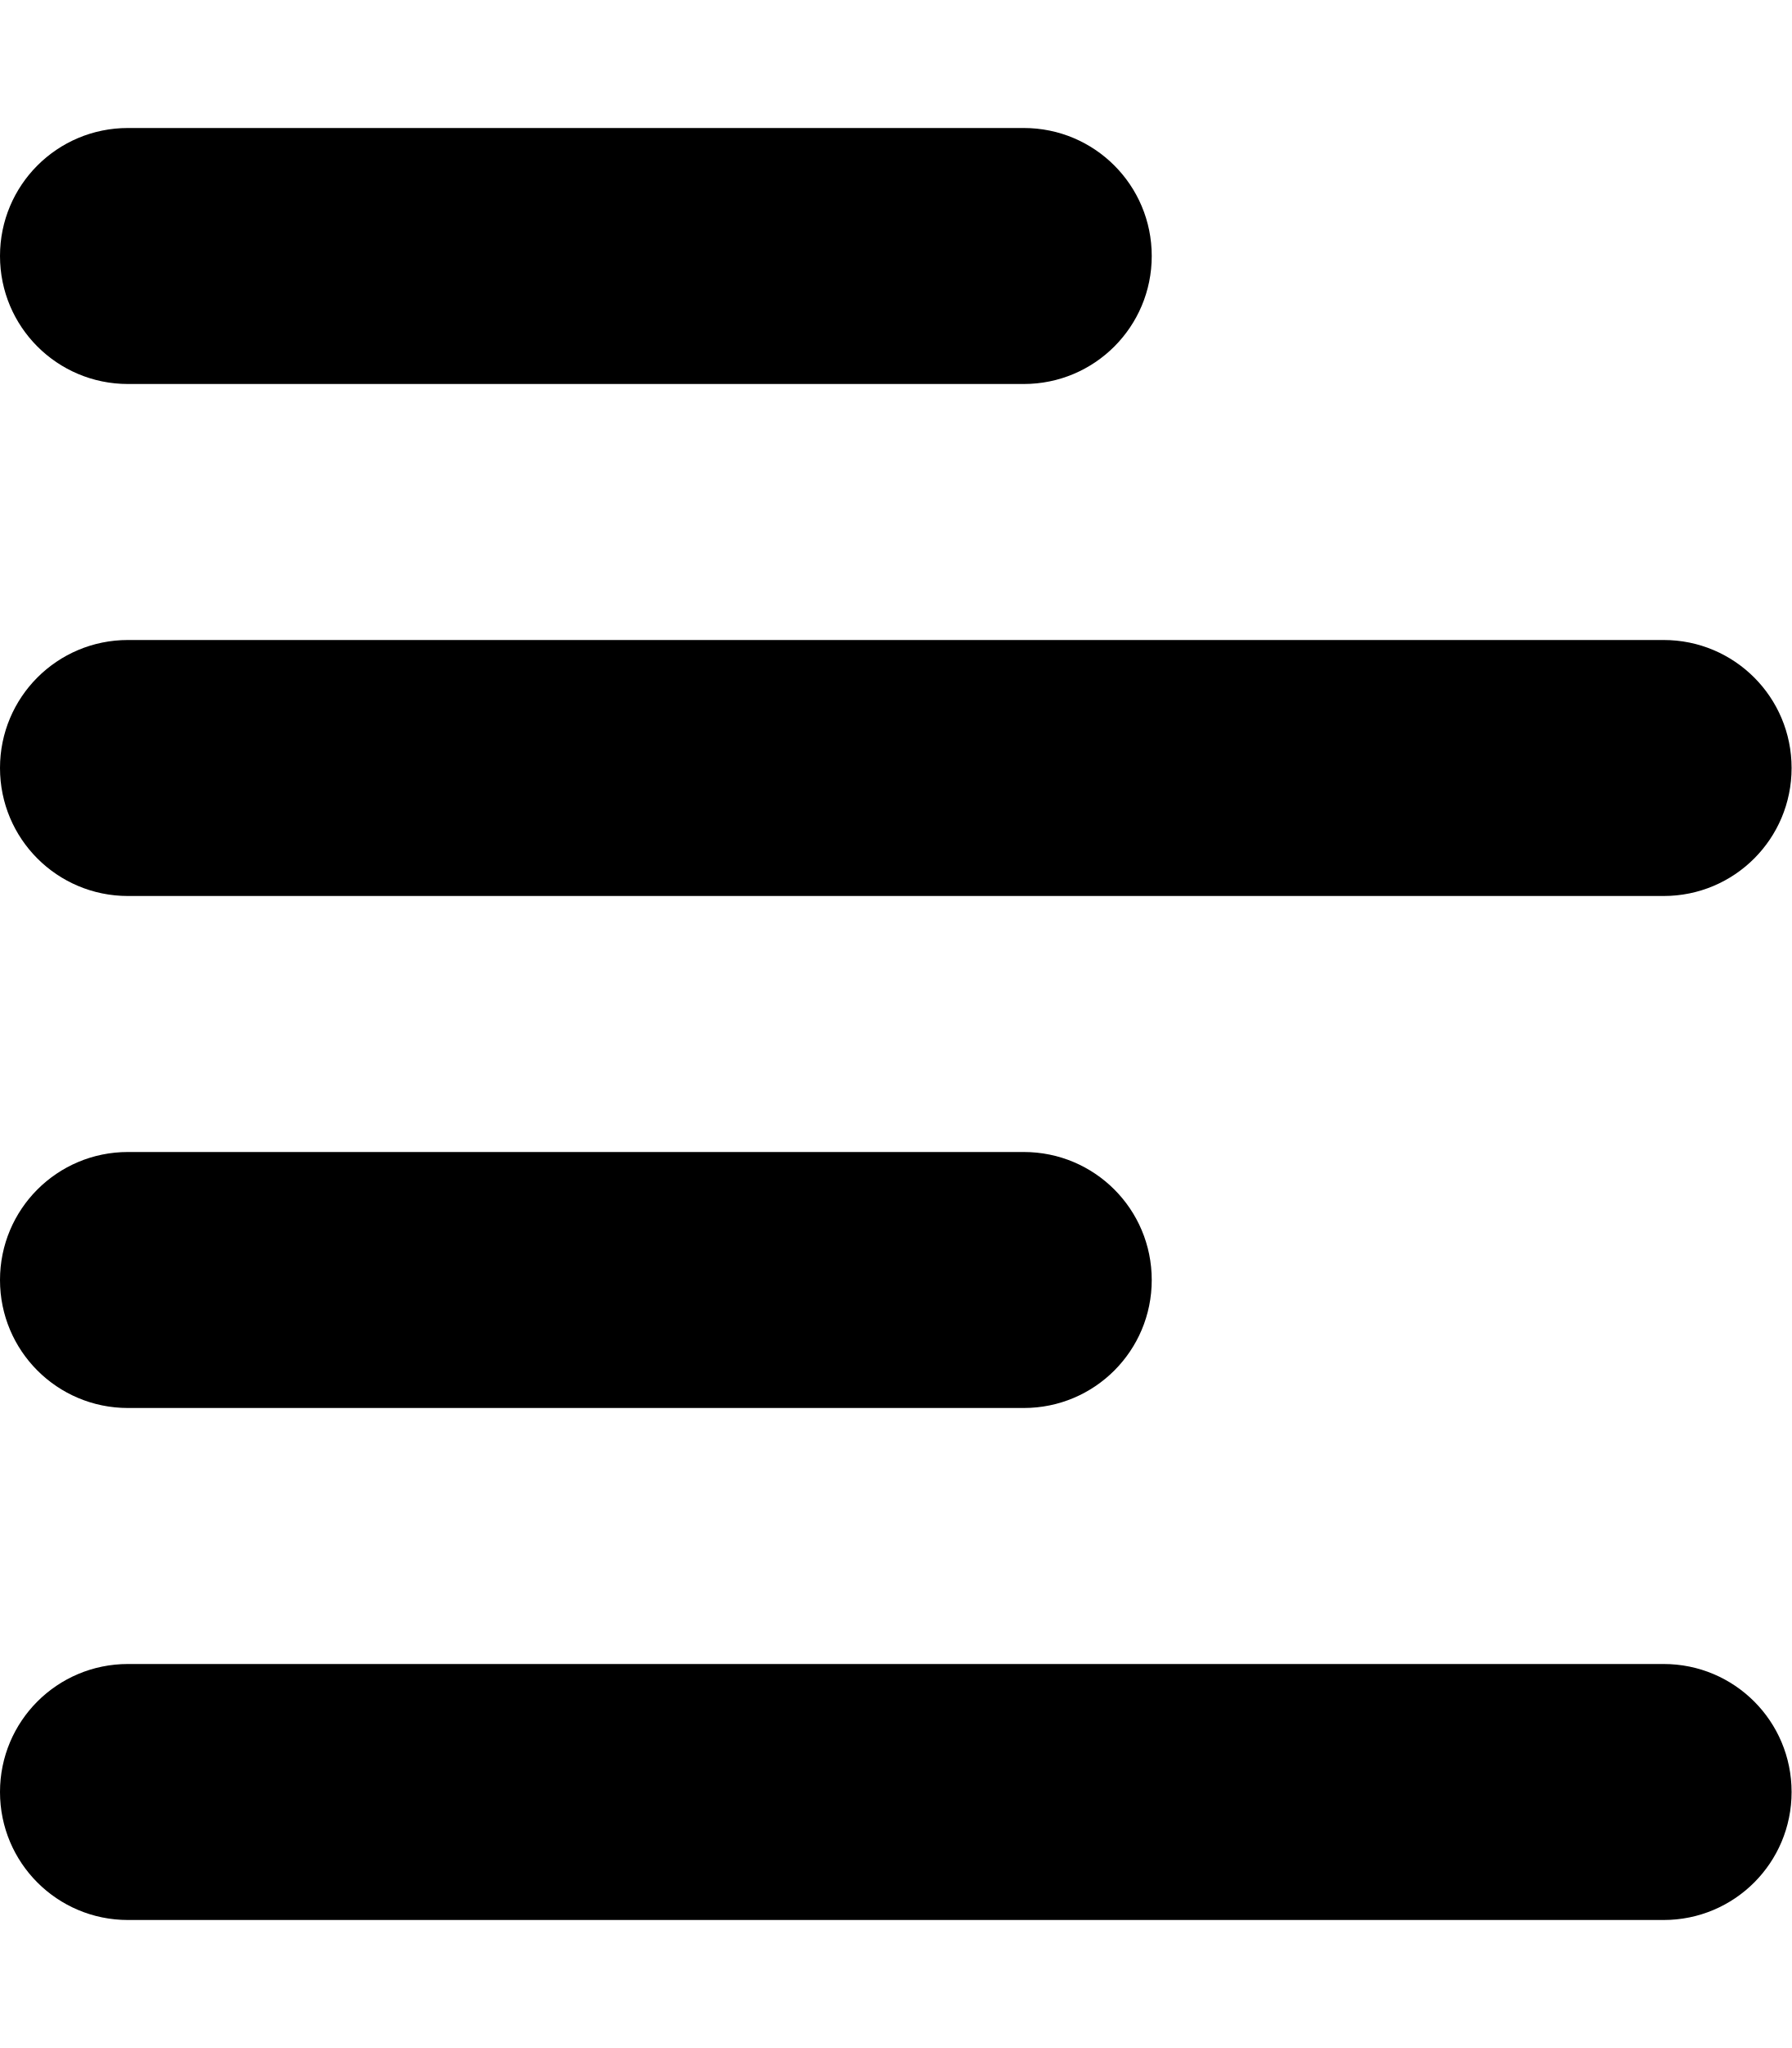
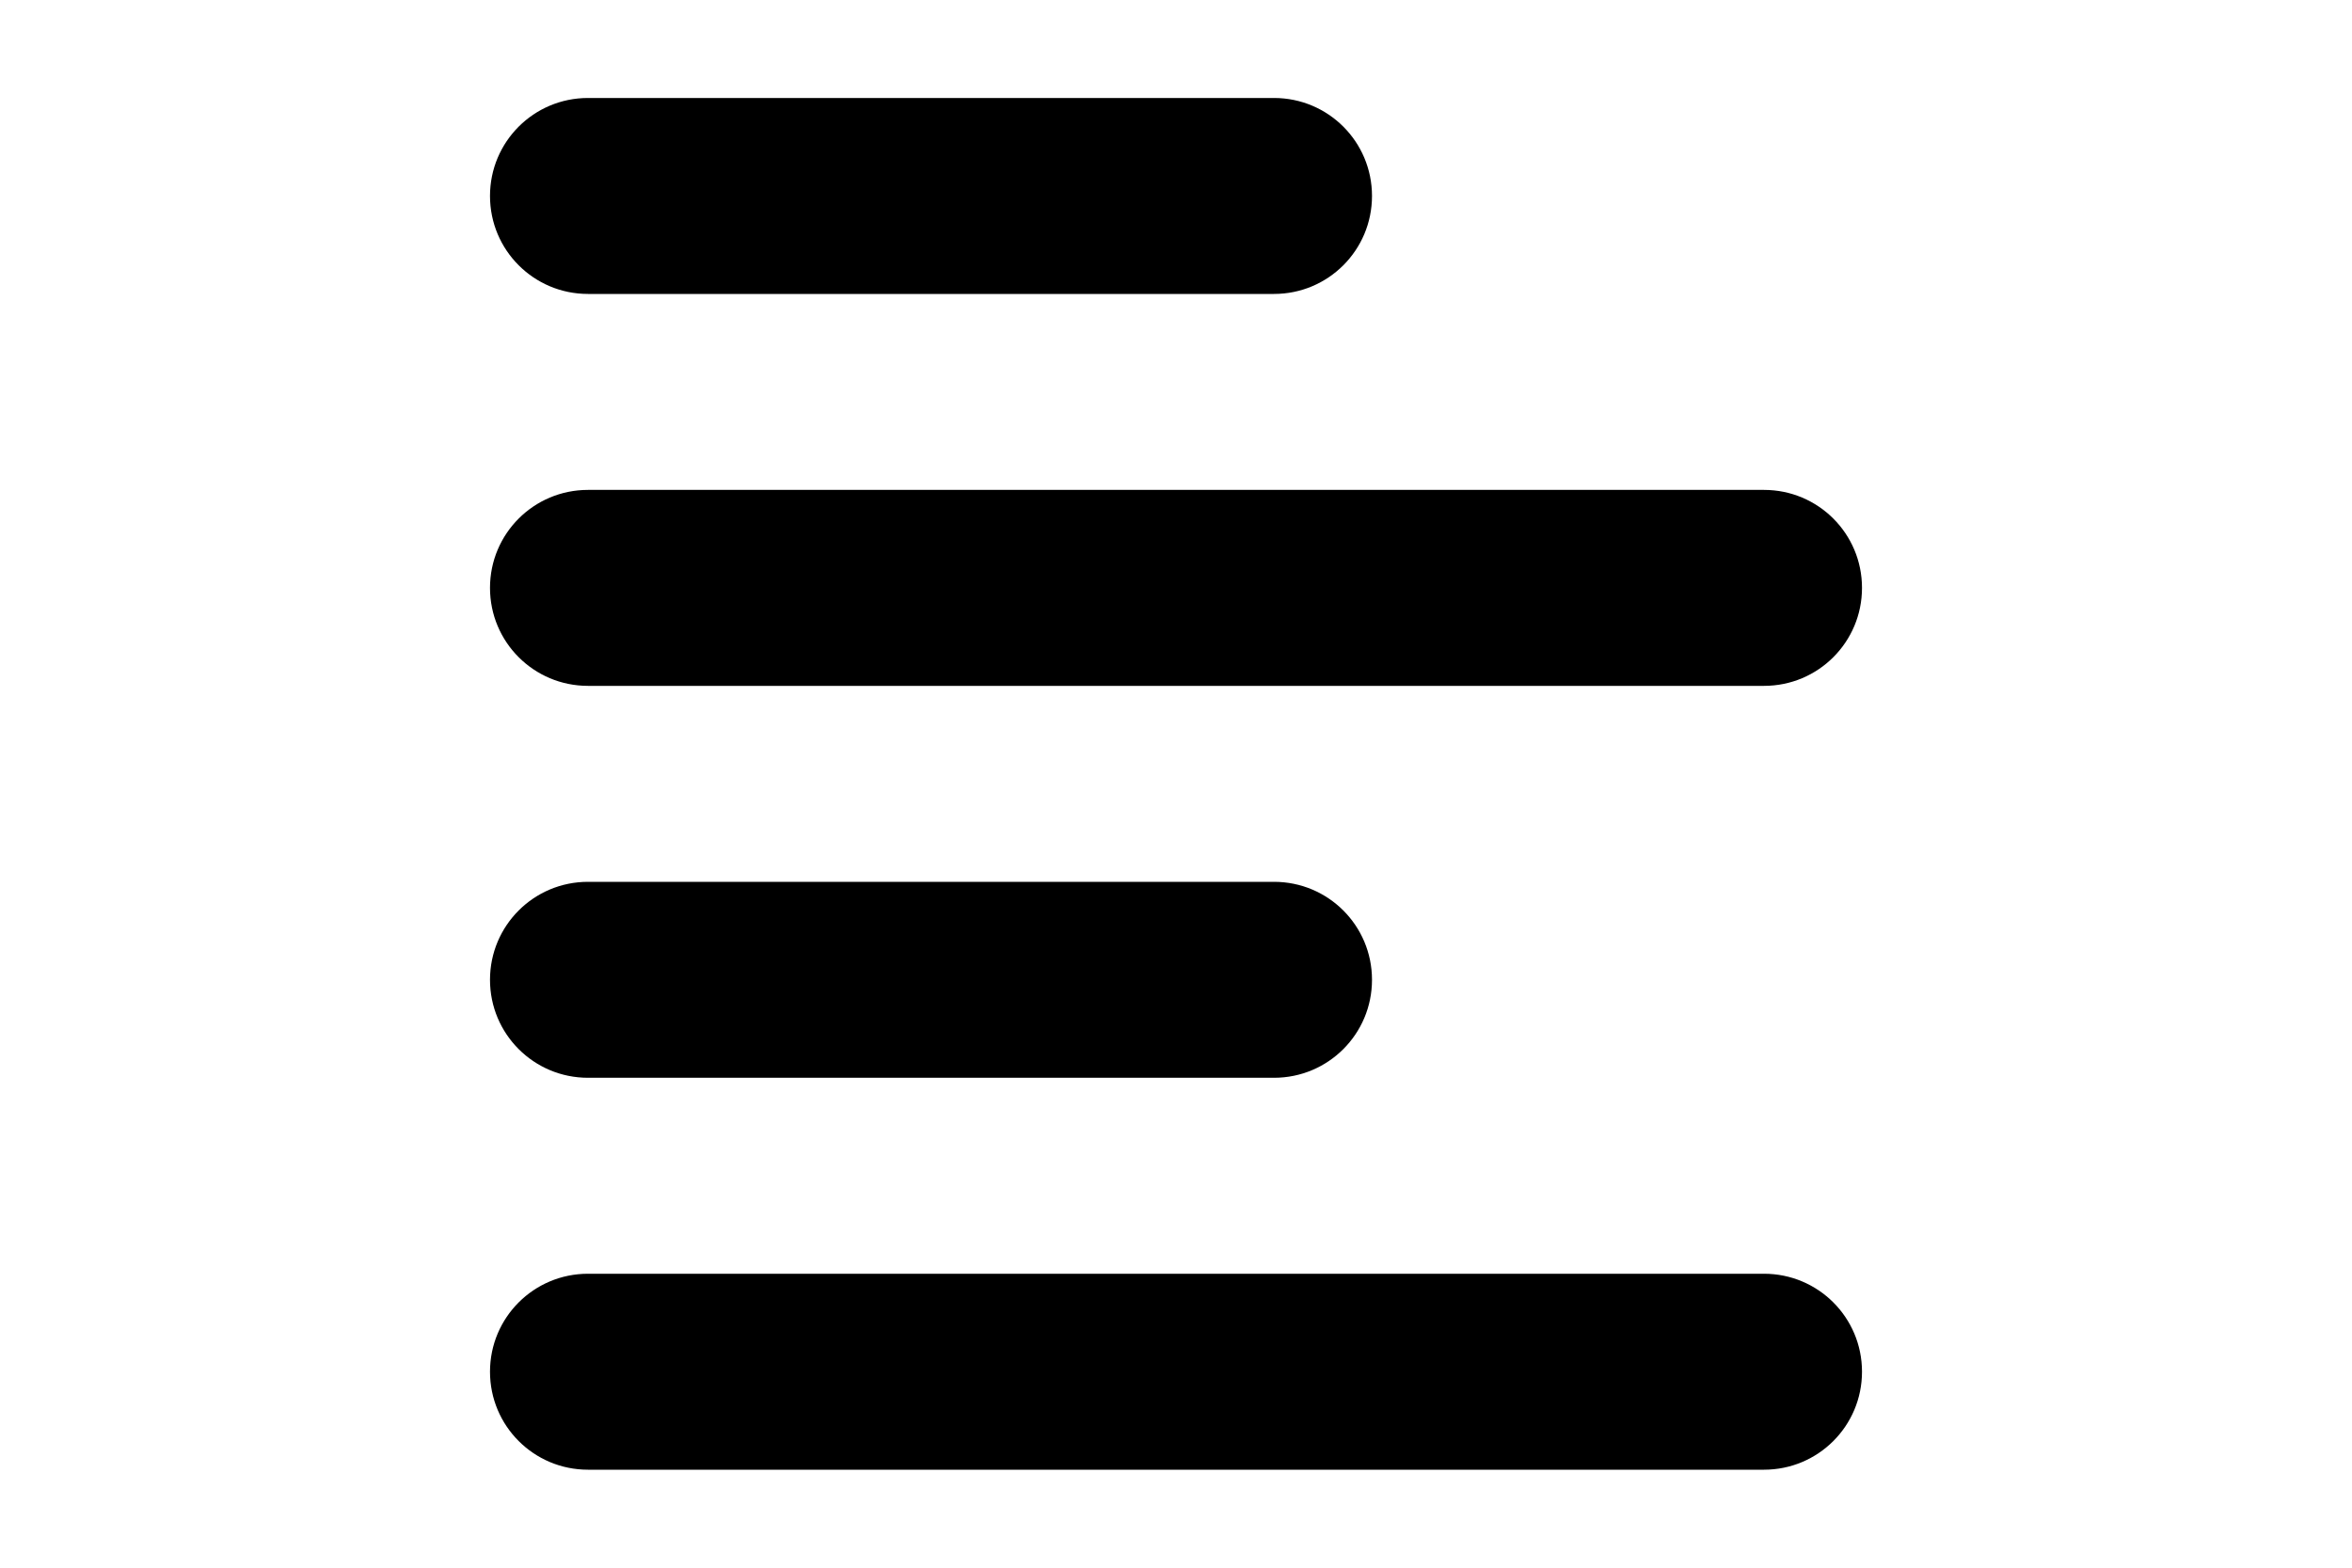
- <svg xmlns="http://www.w3.org/2000/svg" height="1em" viewBox="0 0 448 512">
+ <svg xmlns="http://www.w3.org/2000/svg" width="18px" height="1em" viewBox="0 0 448 512">
  <path d="M288 64c0 17.7-14.3 32-32 32H32C14.3 96 0 81.7 0 64S14.3 32 32 32H256c17.7 0 32 14.3 32 32zm0 256c0 17.7-14.3 32-32 32H32c-17.7 0-32-14.3-32-32s14.3-32 32-32H256c17.7 0 32 14.3 32 32zM0 192c0-17.7 14.3-32 32-32H416c17.7 0 32 14.3 32 32s-14.3 32-32 32H32c-17.7 0-32-14.3-32-32zM448 448c0 17.7-14.3 32-32 32H32c-17.7 0-32-14.3-32-32s14.3-32 32-32H416c17.7 0 32 14.3 32 32z" />
</svg>
